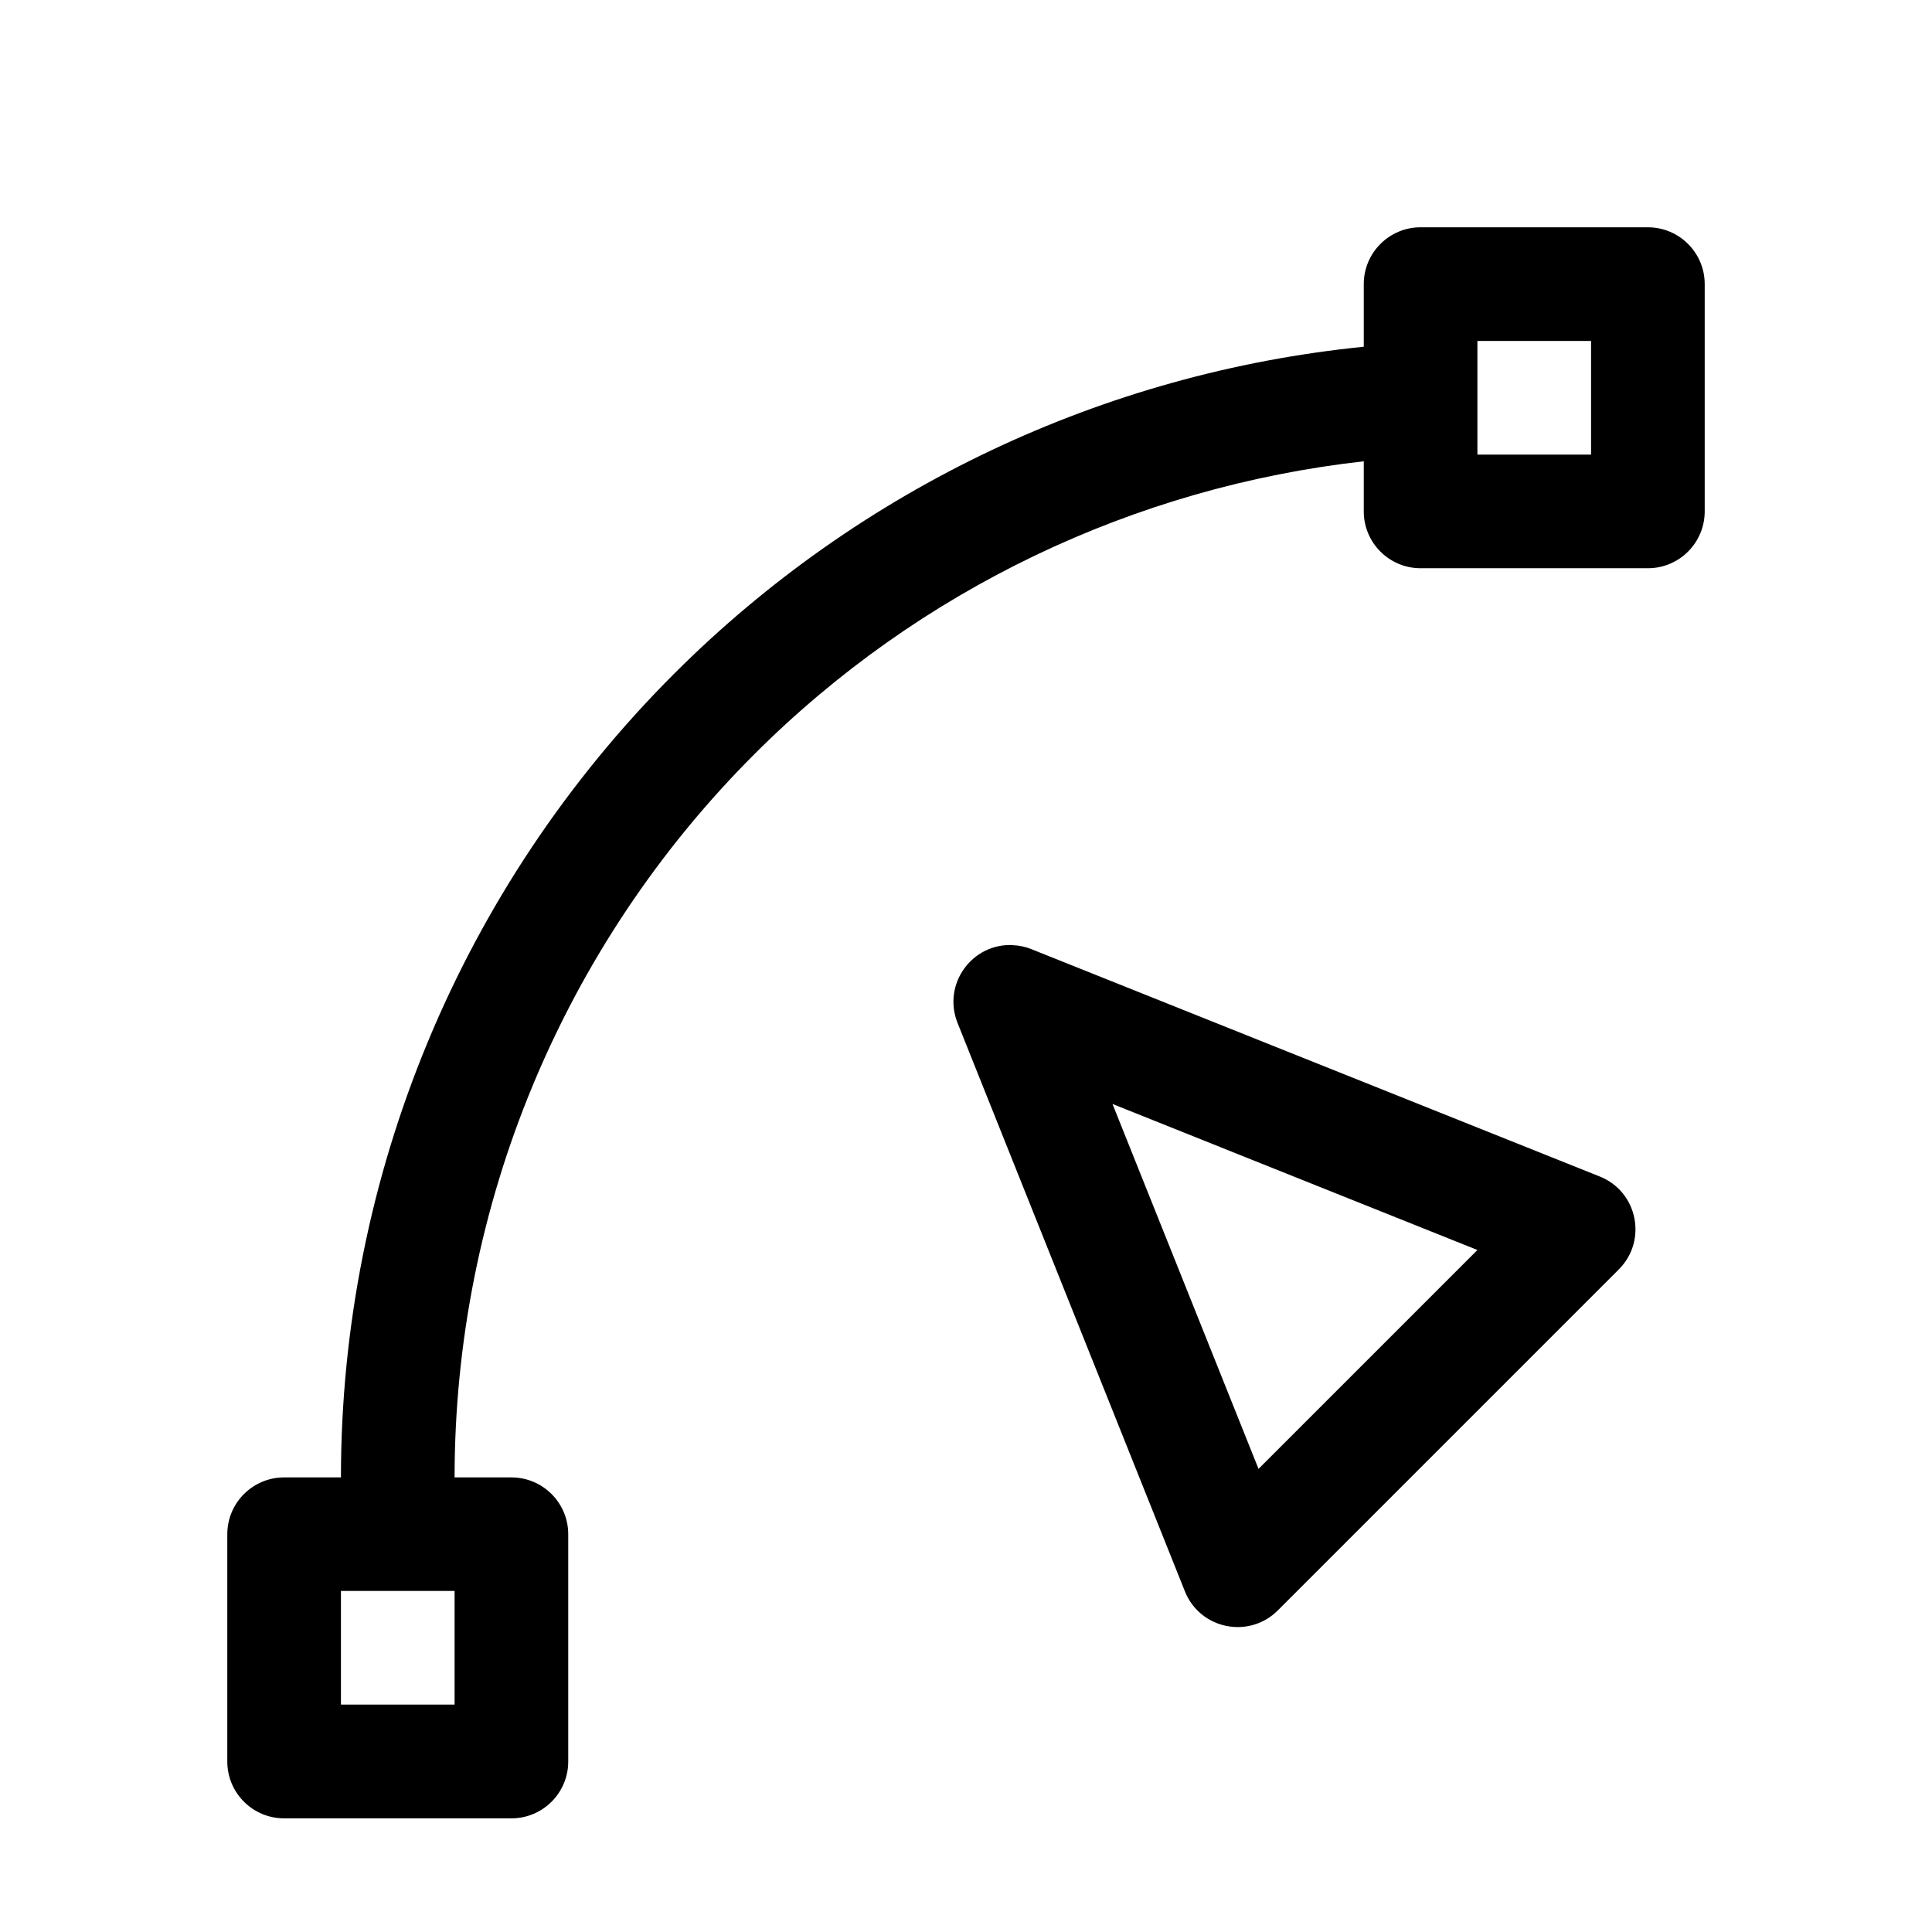
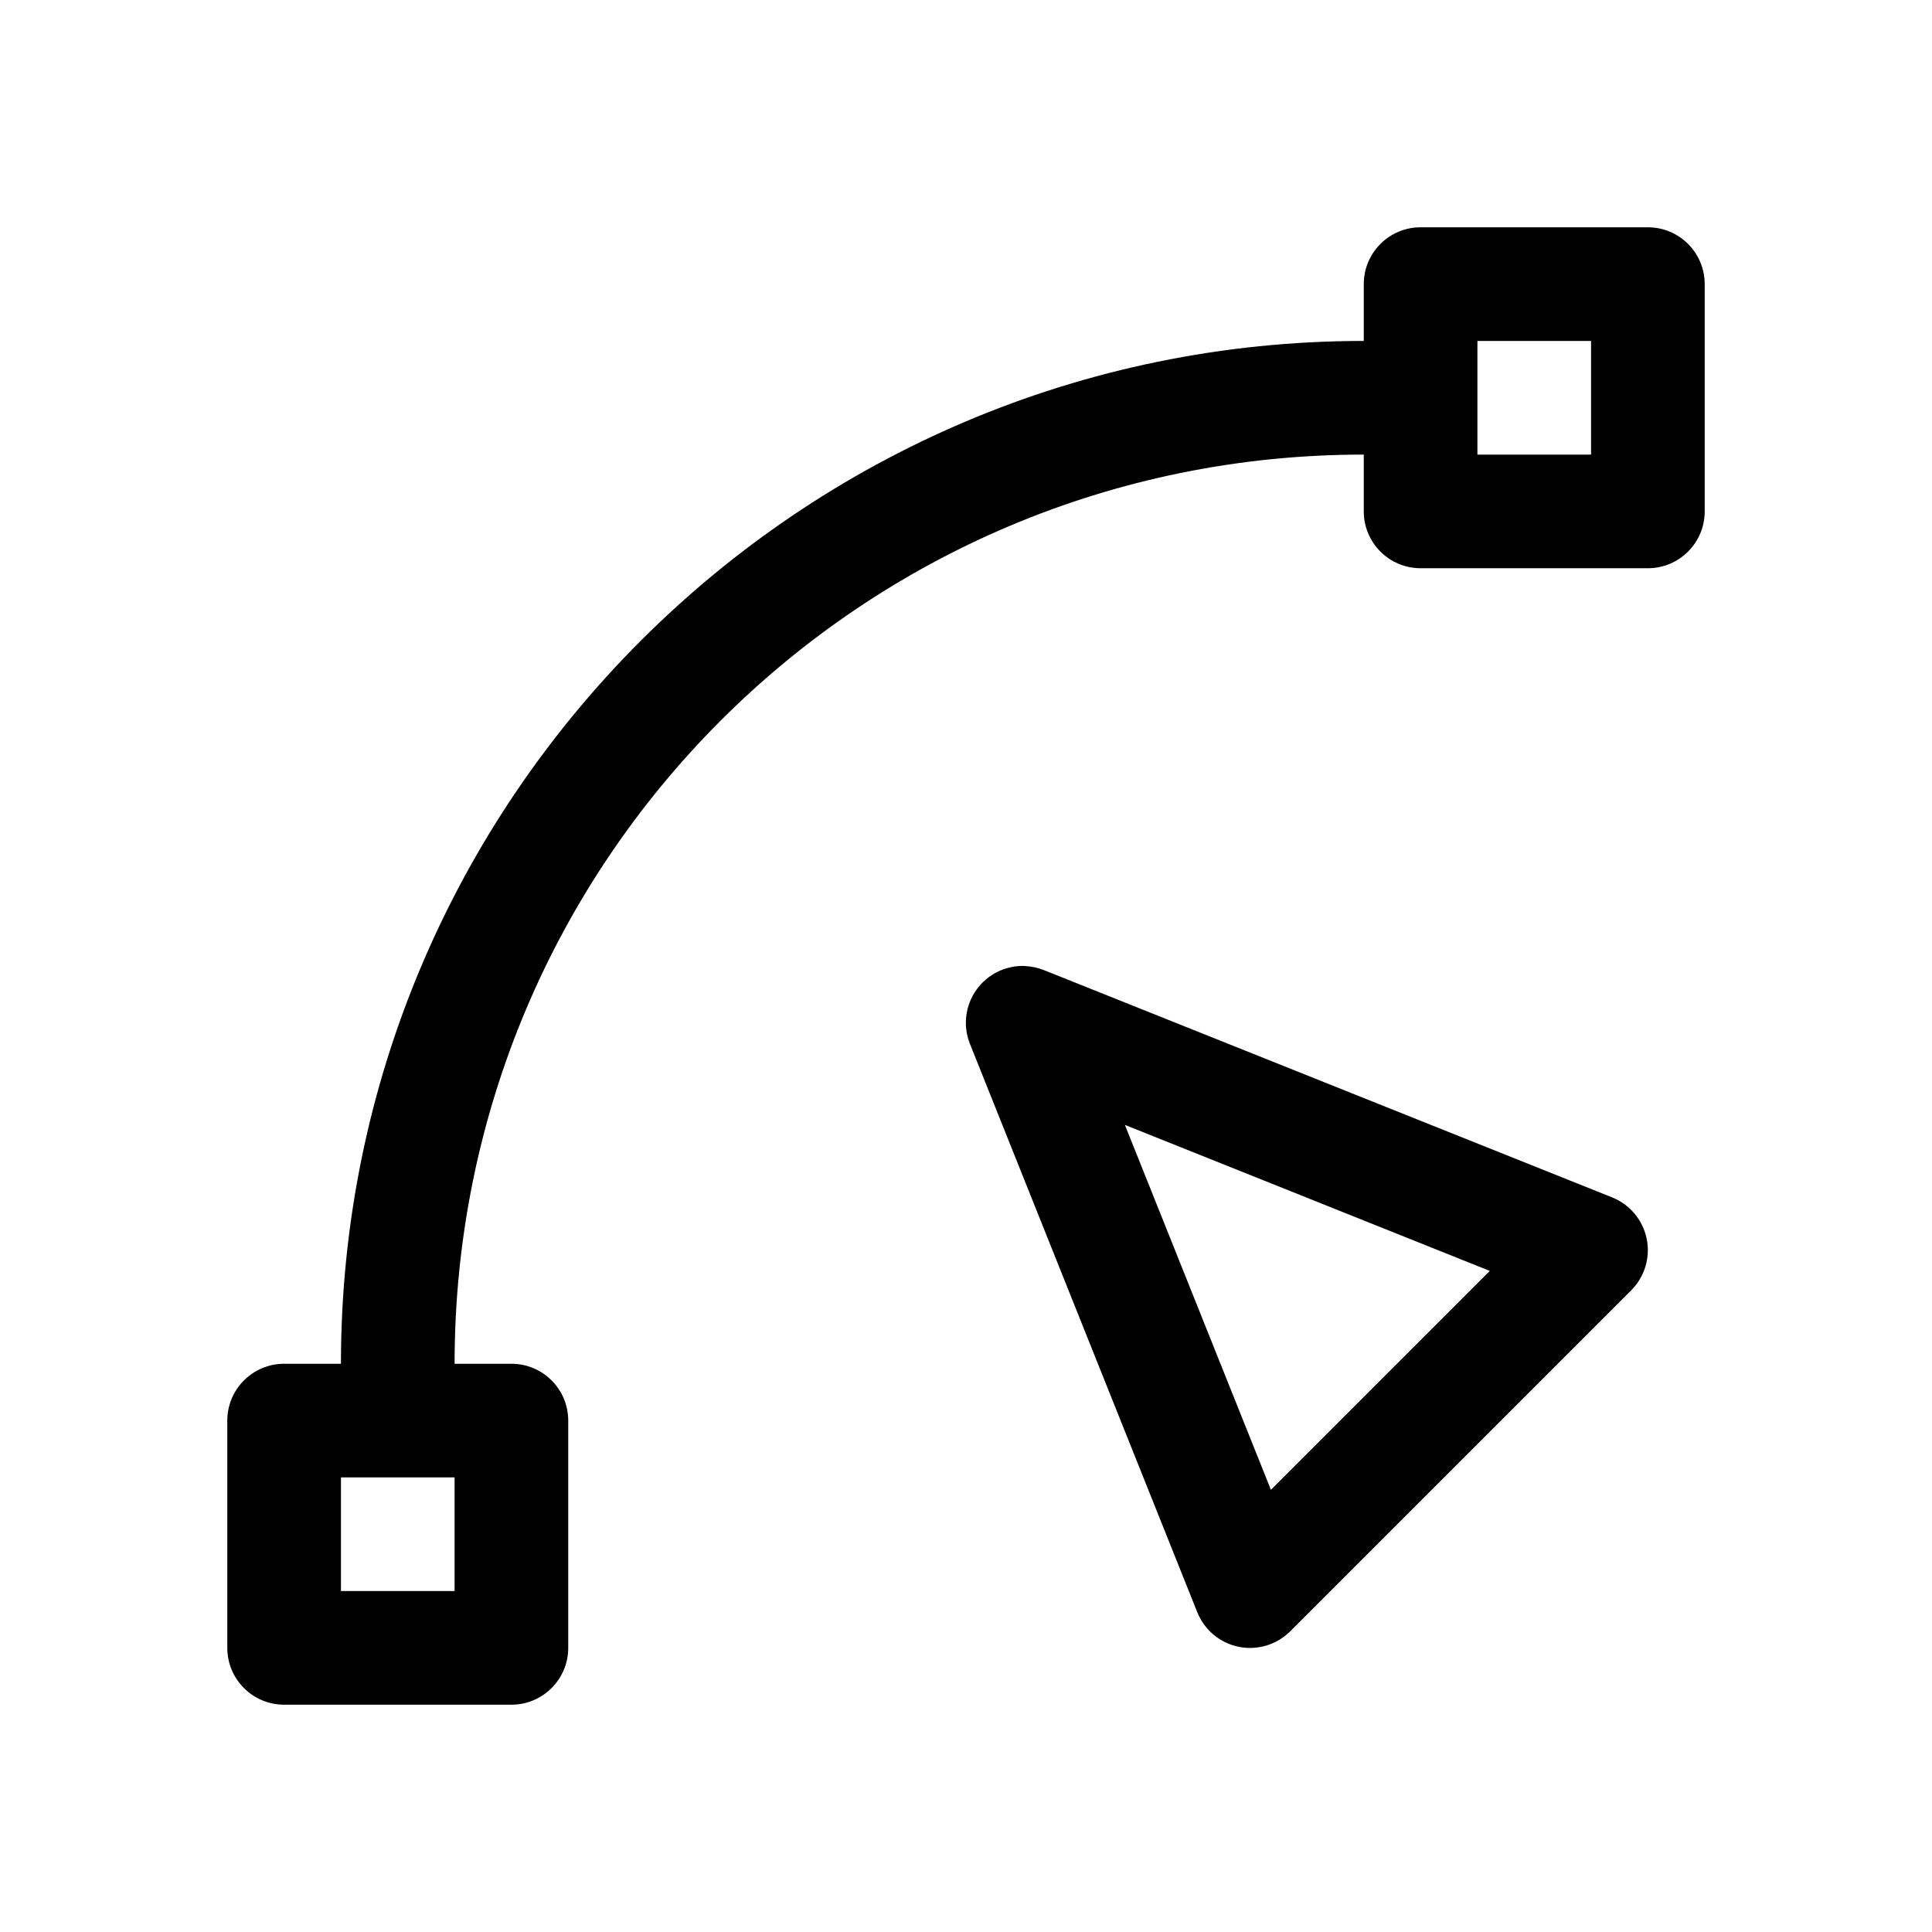
<svg xmlns="http://www.w3.org/2000/svg" width="17" height="17" version="1.1" viewBox="0 0 17 17">
-   <path d="m12.5 2c-.276 2.76e-5-.5.224-.5.5v.551c-2.285.23-4.432 1.241-6.07 2.879-1.875 1.875-2.93 4.418-2.93 7.07h-.5c-.276 2.8e-5-.5.224-.5.5v2c2.76e-5.276.224.5.5.5h2c.276-2.8e-5.5-.224.5-.5v-2c-2.76e-5-.276-.224-.5-.5-.5h-.5c0-2.387.949-4.675 2.637-6.363 1.45-1.45 3.345-2.352 5.363-2.578v.441c2.8e-5.276.224.5.5.5h2c.276-2.76e-5.5-.224.5-.5v-2c-2.8e-5-.276-.224-.5-.5-.5zm.5 1h1v1h-1zm-4.086 5.316c-.364-.018-.624.347-.488.686l2 5c.133.334.564.422.818.168l3-3c.254-.254.166-.685-.168-.818l-5-2c-.052-.021-.106-.033-.162-.035zm.875 1.398 3.211 1.285-1.926 1.926zm-6.789 4.285h1v1h-1z" />
+   <path d="m12.5 2c-.276 2.76e-5-.5.224-.5.5v.5c-4.965 0-9 4.035-9 9h-.5c-.276 2.8e-5-.5.224-.5.5v2c2.76e-5.276.224.5.5.5h2c.276-2.8e-5.5-.224.5-.5v-2c-2.76e-5-.276-.224-.5-.5-.5h-.5c0-4.424 3.576-8 8-8v.5c2.8e-5.276.224.5.5.5h2c.276-2.76e-5.5-.224.5-.5v-2c-2.8e-5-.276-.224-.5-.5-.5h-2zm.5 1h1v1h-1v-1zm-3.977 5.5a.5.5 0 00-.488.686l2 5a.5.5 0 00.818.168l3-3a.5.5 0 00-.168-.818l-5-2a.5.5 0 00-.162-.035zm.875 1.398 3.211 1.285-1.926 1.926-1.285-3.211zm-6.898 3.102h1v1h-1v-1z" />
</svg>
